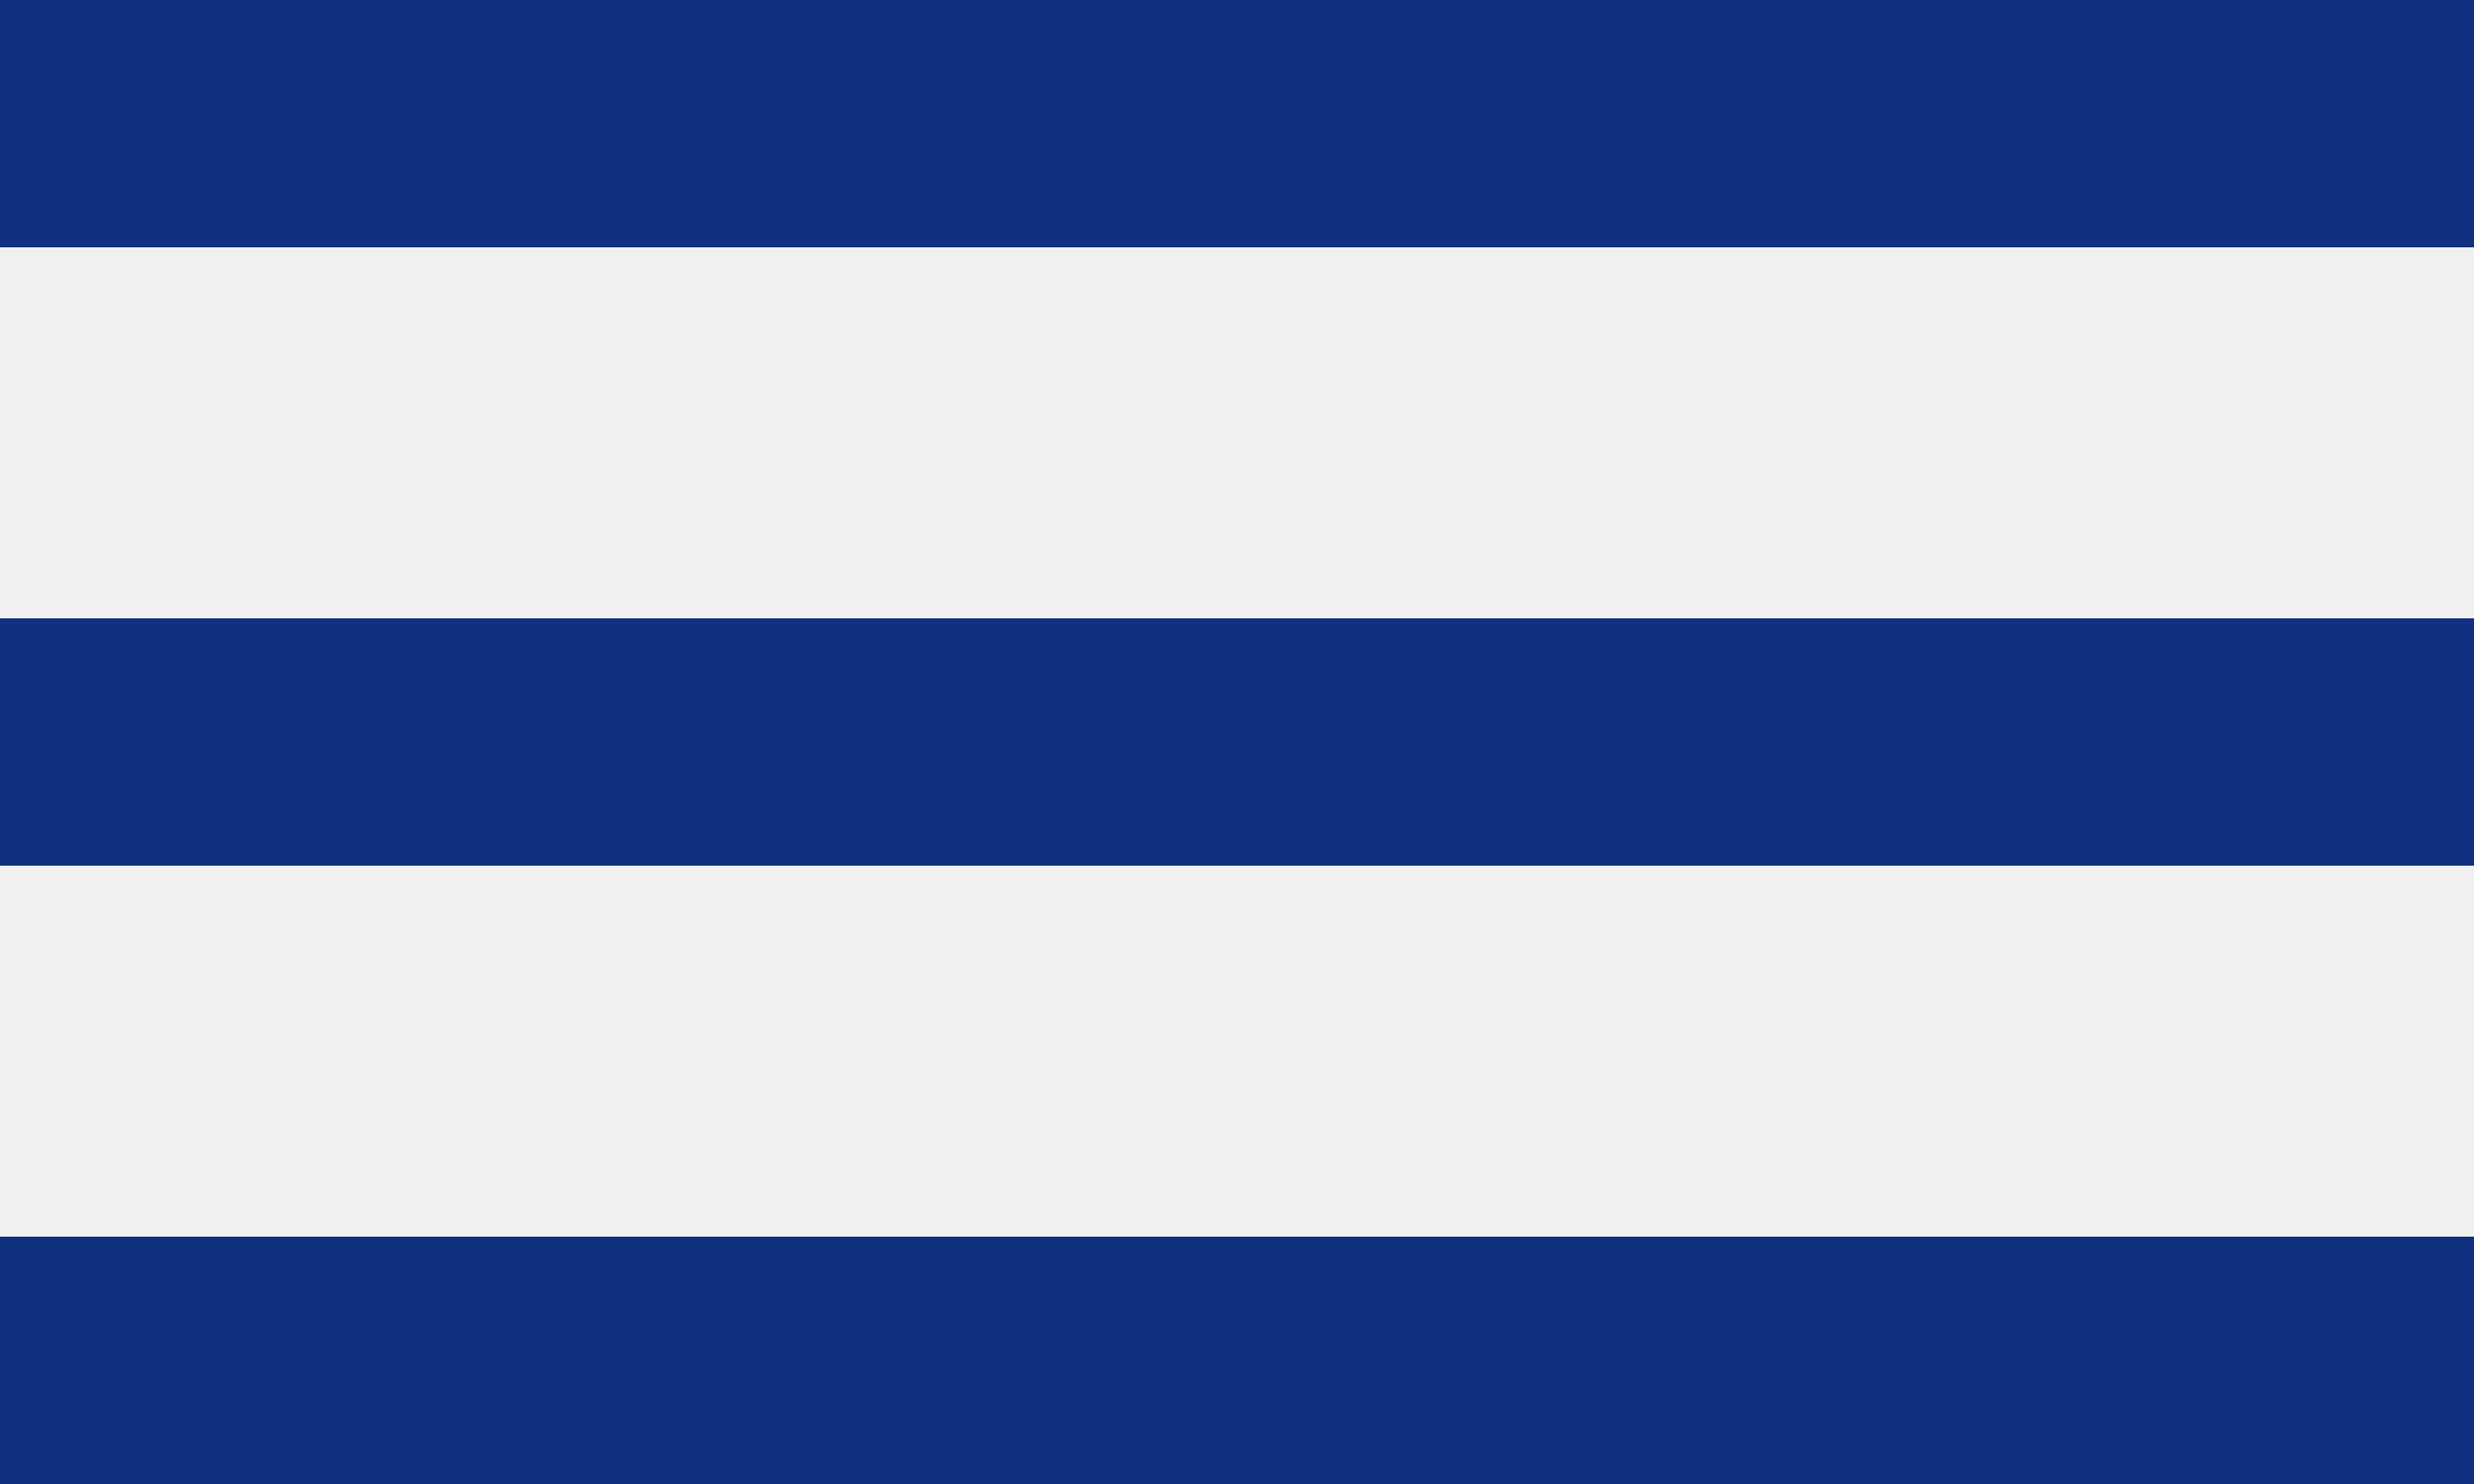
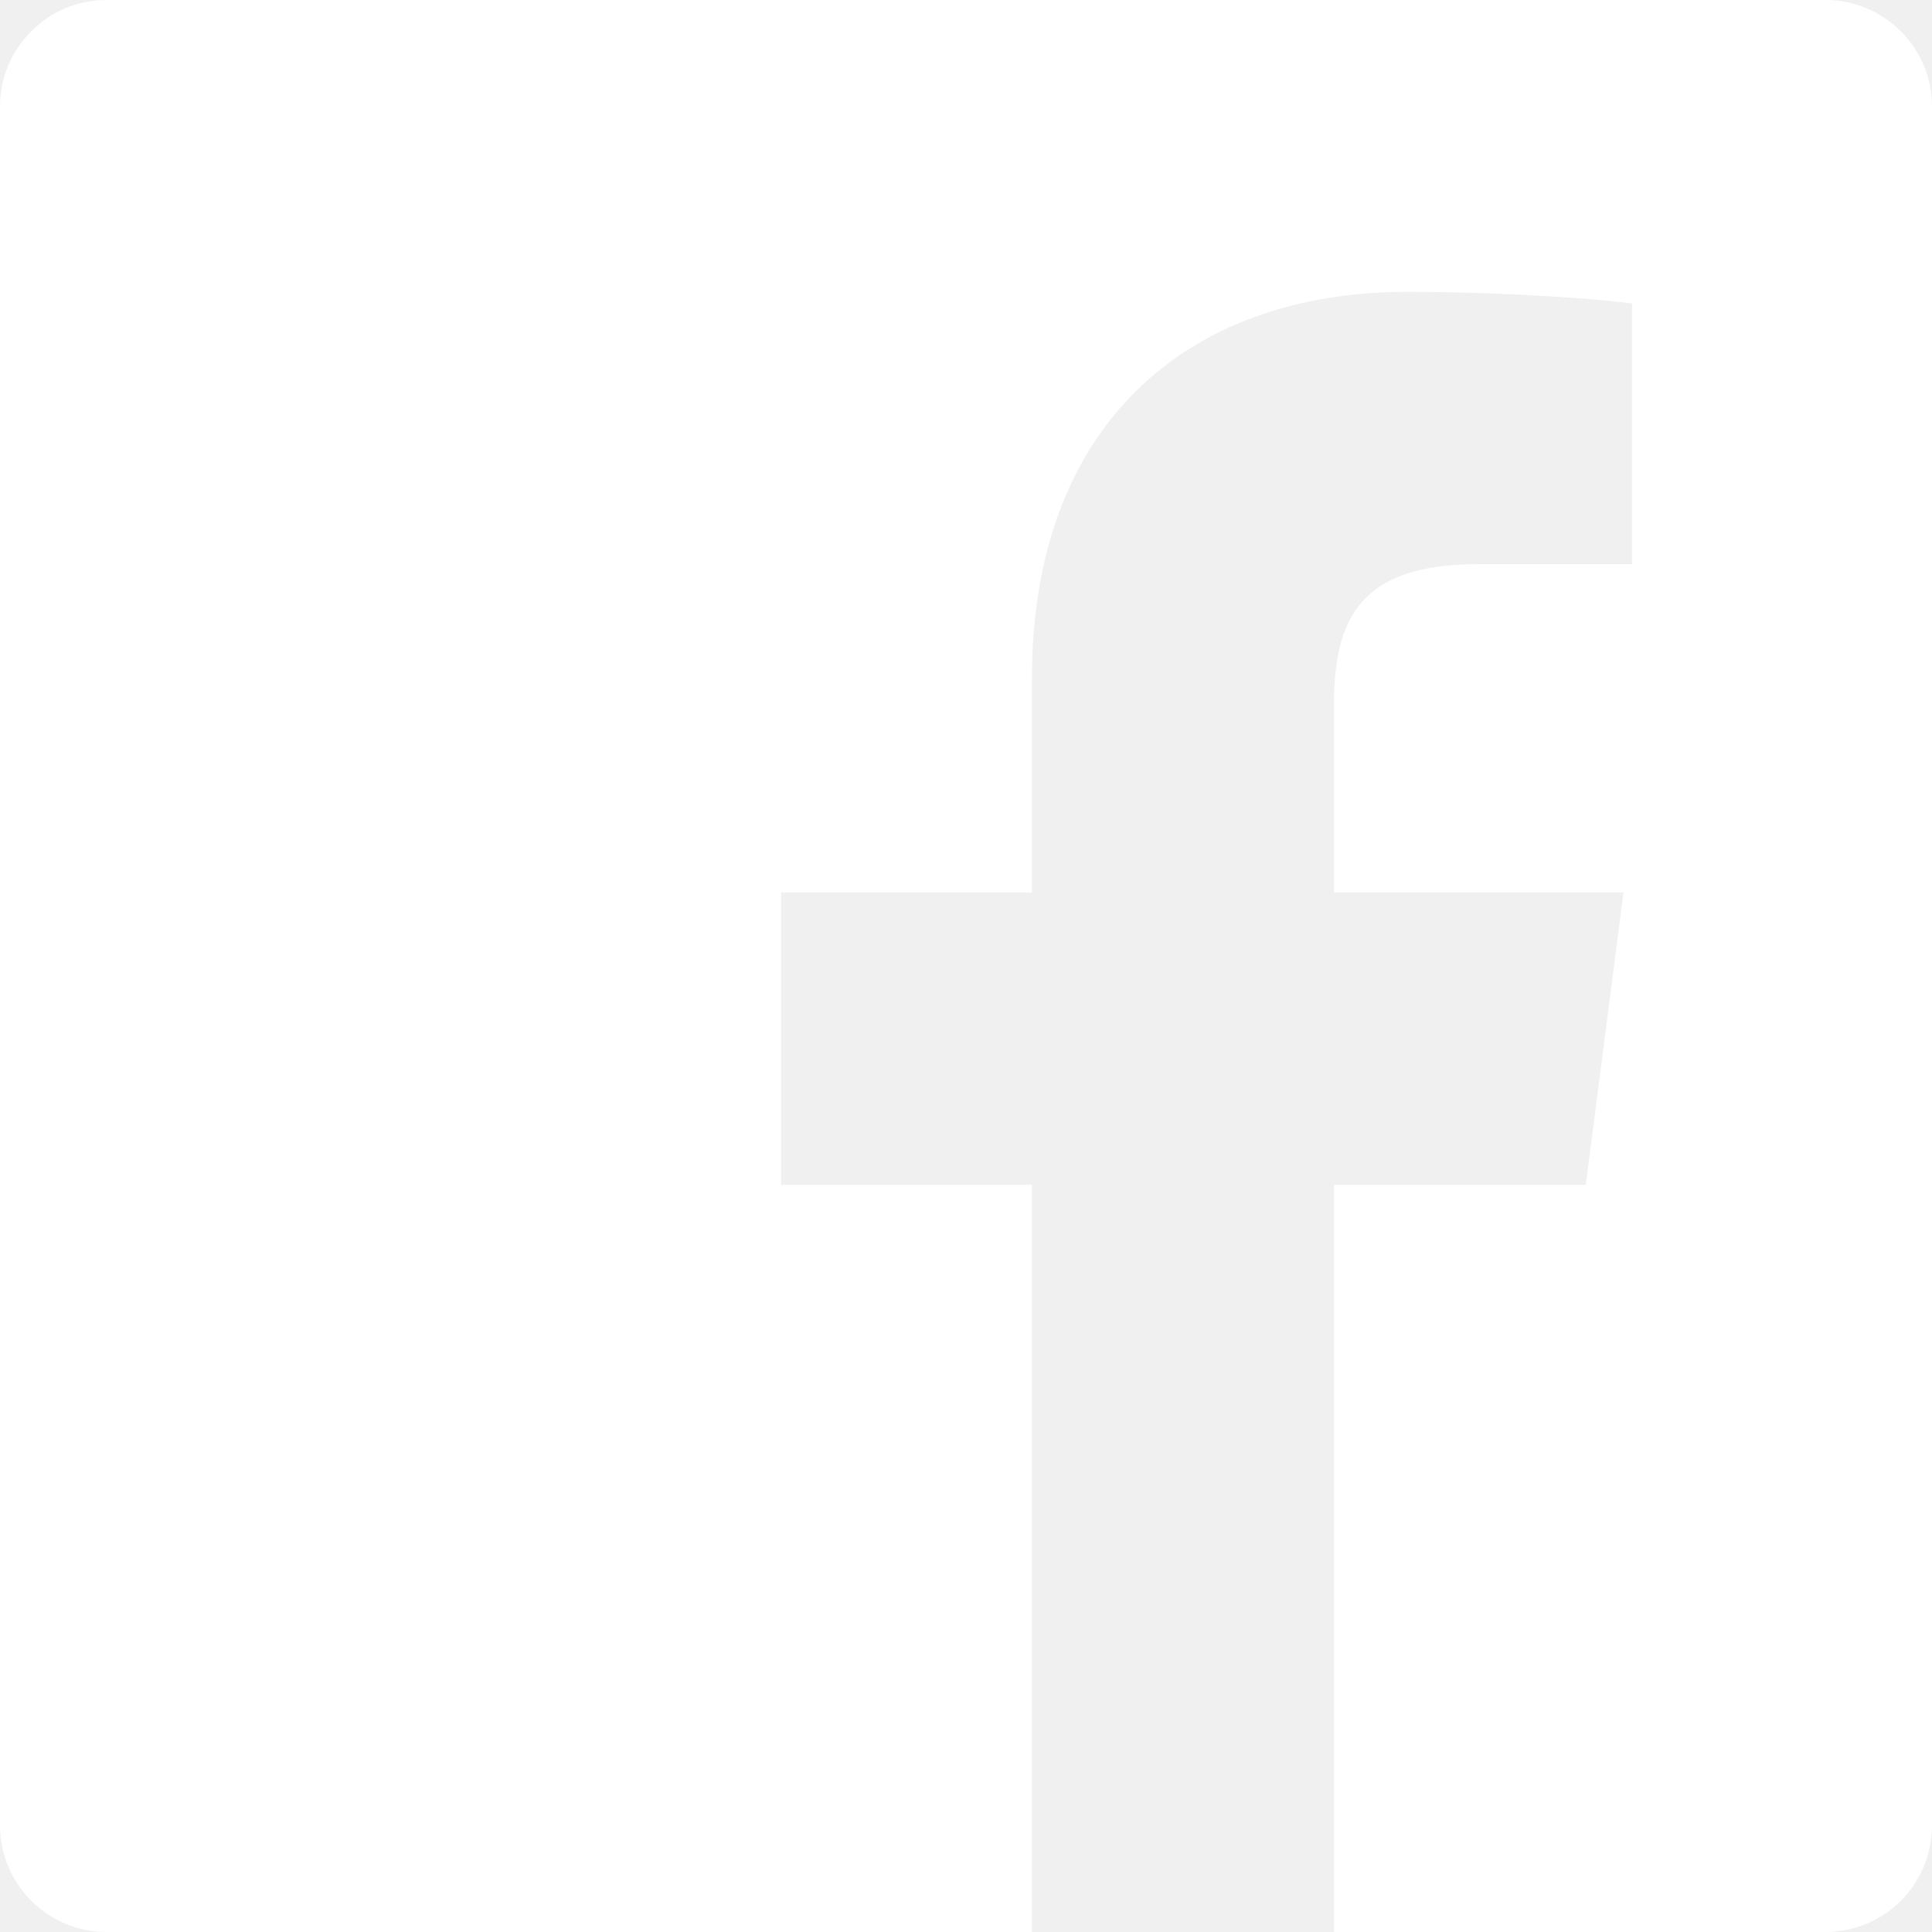
- <svg xmlns="http://www.w3.org/2000/svg" version="1.1" width="20px" height="12px">
-   <g transform="matrix(1 0 0 1 -1840 -74 )">
-     <path d="M 20 0  L 20 2  L 0 2  L 0 0  L 20 0  Z M 20 5  L 20 7  L 0 7  L 0 5  L 20 5  Z M 20 12  L 0 12  L 0 10  L 20 10  L 20 12  Z " fill-rule="nonzero" fill="#113180" stroke="none" transform="matrix(1 0 0 1 1840 74 )" />
+ <svg xmlns="http://www.w3.org/2000/svg" version="1.1" width="25px" height="25px">
+   <g transform="matrix(1 0 0 1 -1251 -85 )">
+     <path d="M 25 1.379  C 25 0.617  24.382 -0  23.62 0  C 23.62 0  1.379 0  1.379 0  C 0.617 0  -0 0.618  0 1.38  C 0 1.38  0 23.621  0 23.621  C 0.001 24.383  0.618 25  1.38 25  C 1.38 25  13.354 25  13.354 25  L 13.354 15.332  L 10.107 15.332  L 10.107 11.548  L 13.354 11.548  C 13.354 11.548  13.354 8.765  13.354 8.765  C 13.354 5.536  15.326 3.777  18.207 3.777  C 19.587 3.777  20.772 3.88  21.118 3.926  C 21.118 3.926  21.118 7.3  21.118 7.3  C 21.118 7.3  19.125 7.3  19.125 7.3  C 17.563 7.3  17.261 8.044  17.261 9.136  C 17.261 9.136  17.261 11.548  17.261 11.548  L 21.008 11.548  L 20.52 15.332  L 17.261 15.332  L 17.261 25  C 17.261 25  23.62 25  23.62 25  C 23.986 25  24.337 24.855  24.596 24.596  C 24.855 24.337  25 23.986  25 23.62  C 25 23.62  25 1.379  25 1.379  Z " fill-rule="nonzero" fill="#ffffff" stroke="none" transform="matrix(1 0 0 1 1251 85 )" />
  </g>
</svg>
